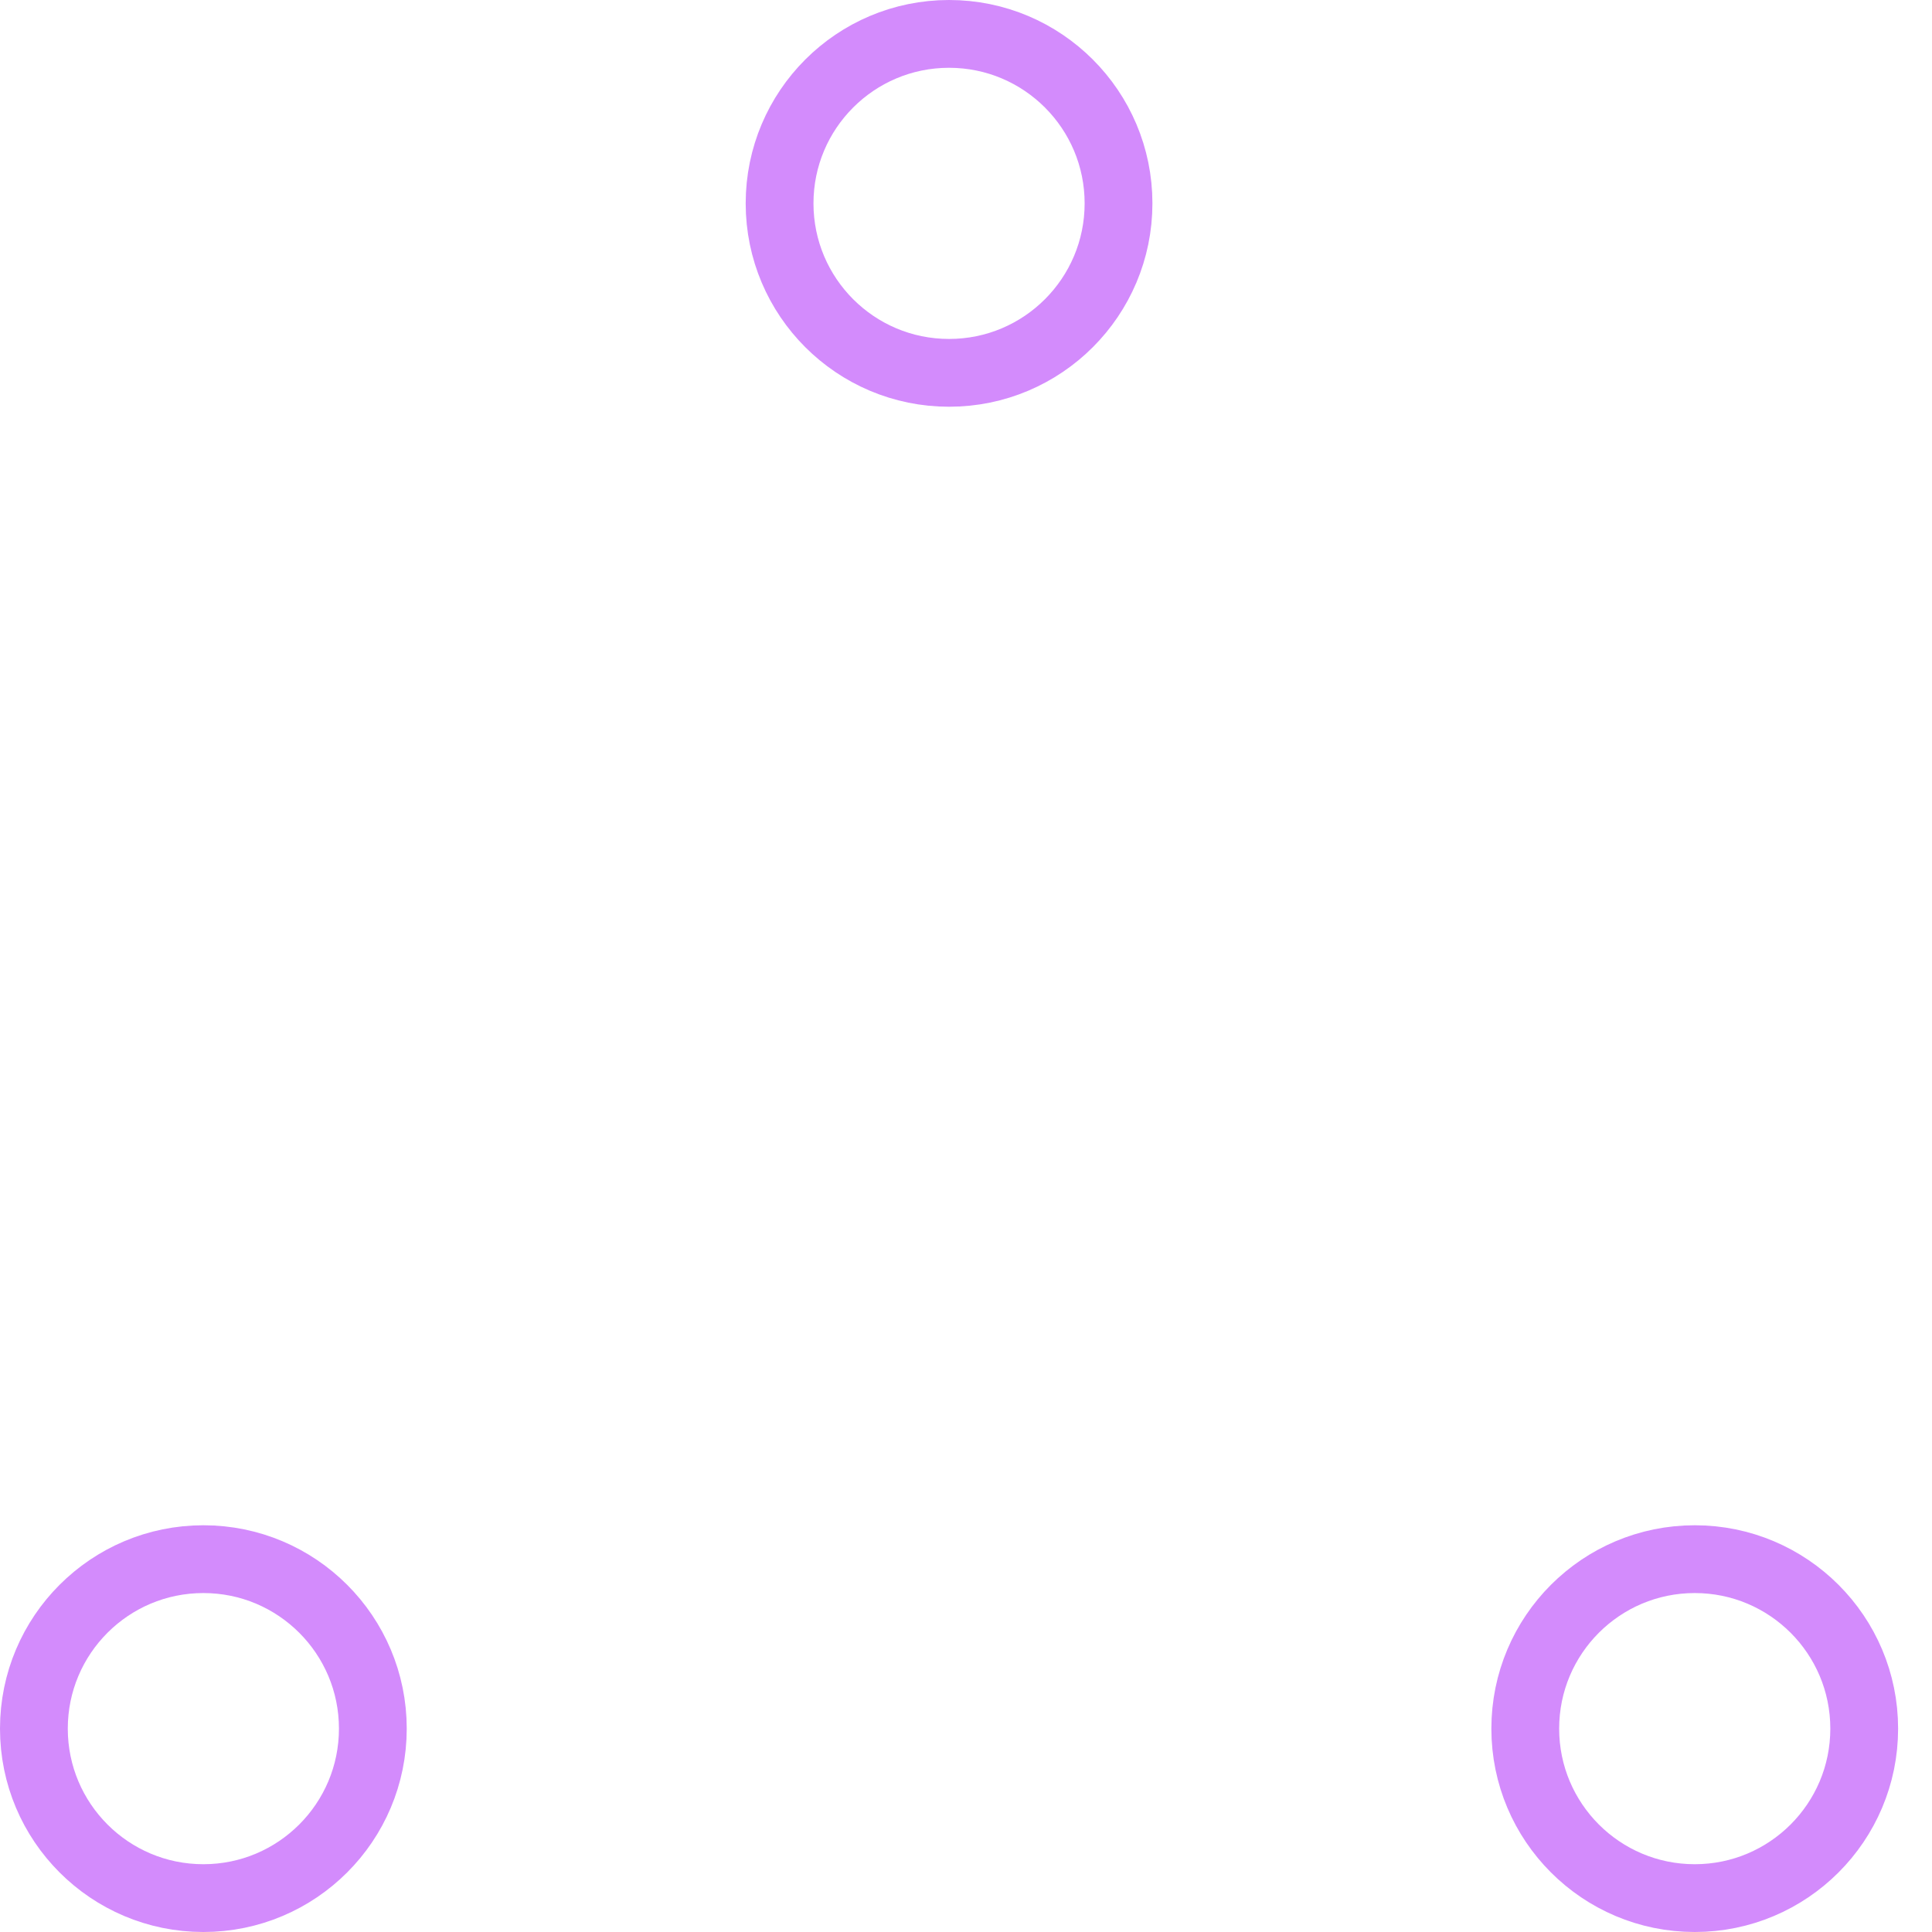
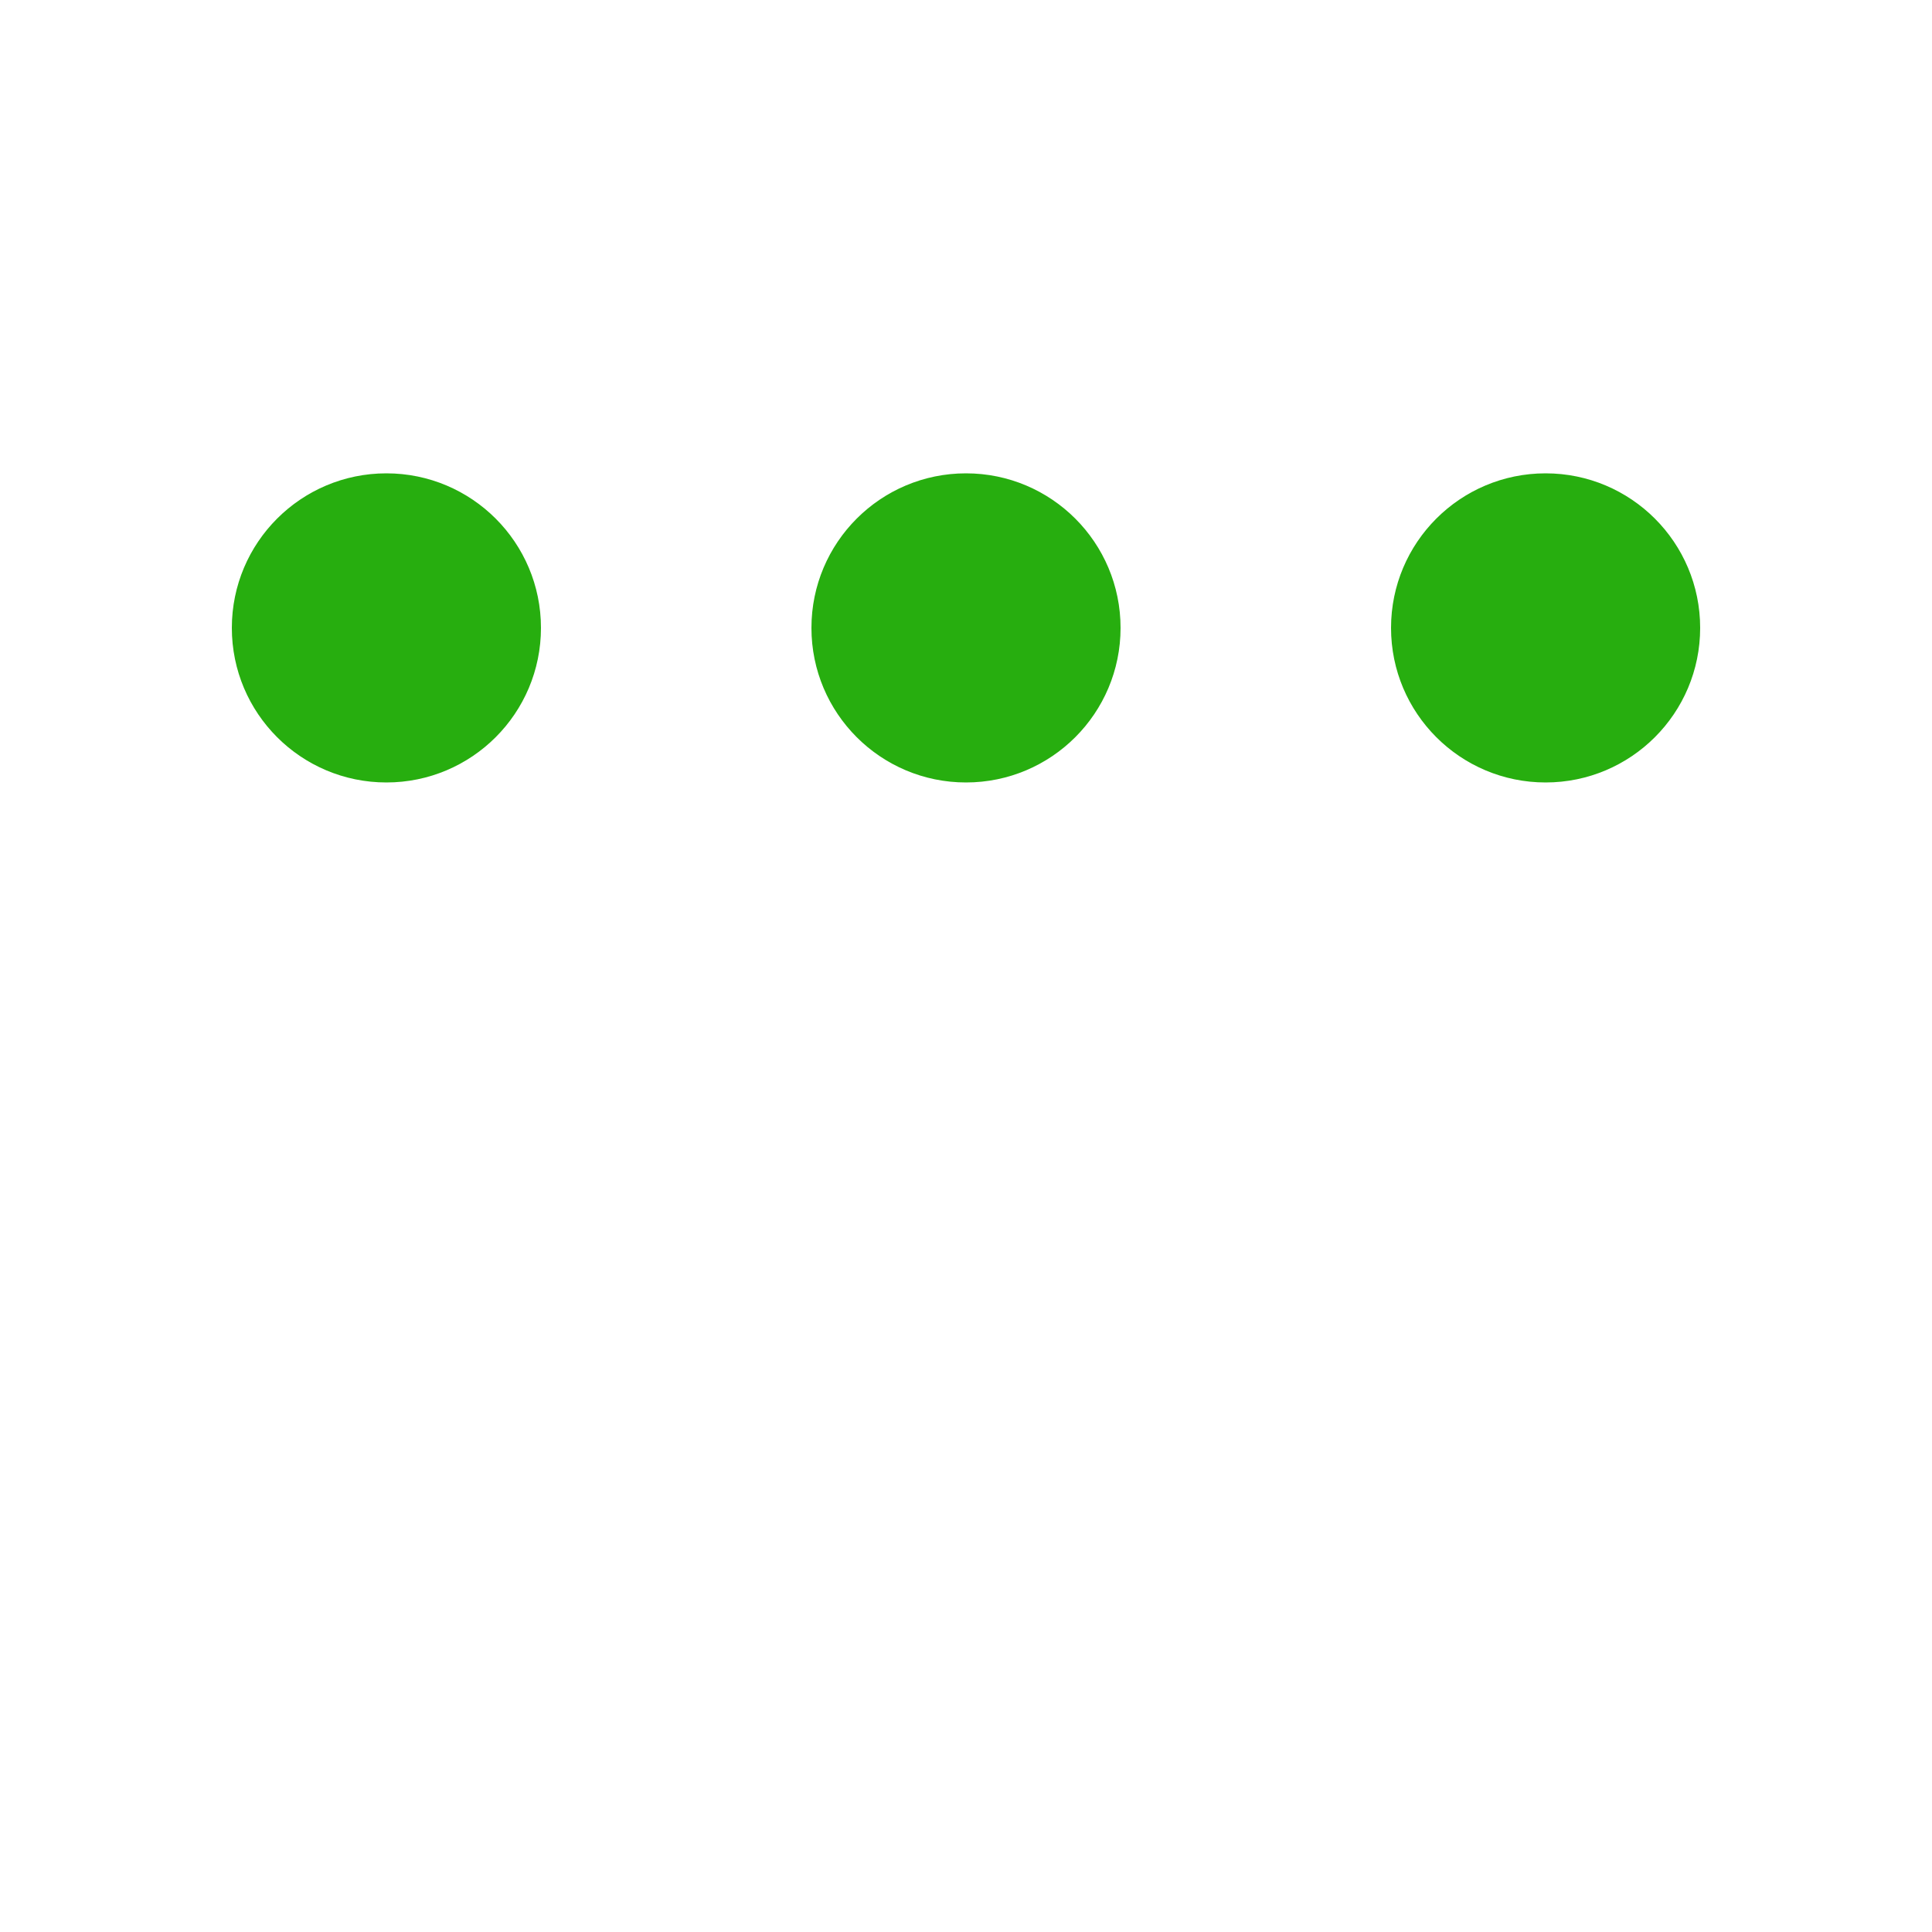
- <svg xmlns="http://www.w3.org/2000/svg" width="80" height="80" viewBox="0 0 57 57" stroke="#d38bfc">
-   <g fill="none" fill-rule="evenodd">
-     <g transform="translate(1 1)" stroke-width="2">
-       <circle cx="5" cy="50" r="5">
-         <animate attributeName="cy" begin="0s" dur="2.2s" values="50;5;50;50" calcMode="linear" repeatCount="indefinite" />
-         <animate attributeName="cx" begin="0s" dur="2.2s" values="5;27;49;5" calcMode="linear" repeatCount="indefinite" />
-       </circle>
-       <circle cx="27" cy="5" r="5">
-         <animate attributeName="cy" begin="0s" dur="2.2s" from="5" to="5" values="5;50;50;5" calcMode="linear" repeatCount="indefinite" />
-         <animate attributeName="cx" begin="0s" dur="2.2s" from="27" to="27" values="27;49;5;27" calcMode="linear" repeatCount="indefinite" />
-       </circle>
-       <circle cx="49" cy="50" r="5">
-         <animate attributeName="cy" begin="0s" dur="2.2s" values="50;50;5;50" calcMode="linear" repeatCount="indefinite" />
-         <animate attributeName="cx" from="49" to="49" begin="0s" dur="2.2s" values="49;5;27;49" calcMode="linear" repeatCount="indefinite" />
-       </circle>
-     </g>
-   </g>
+ <svg xmlns="http://www.w3.org/2000/svg" viewBox="0 0 200 200">
+   <circle fill="#27AE0F" stroke="#27AE0F" stroke-width="2" r="15" cx="40" cy="65">
+     <animate attributeName="cy" calcMode="spline" dur="1.5" values="65;135;65;" keySplines=".5 0 .5 1;.5 0 .5 1" repeatCount="indefinite" begin="-.4" />
+   </circle>
+   <circle fill="#27AE0F" stroke="#27AE0F" stroke-width="2" r="15" cx="100" cy="65">
+     <animate attributeName="cy" calcMode="spline" dur="1.5" values="65;135;65;" keySplines=".5 0 .5 1;.5 0 .5 1" repeatCount="indefinite" begin="-.2" />
+   </circle>
+   <circle fill="#27AE0F" stroke="#27AE0F" stroke-width="2" r="15" cx="160" cy="65">
+     <animate attributeName="cy" calcMode="spline" dur="1.5" values="65;135;65;" keySplines=".5 0 .5 1;.5 0 .5 1" repeatCount="indefinite" begin="0" />
+   </circle>
</svg>
